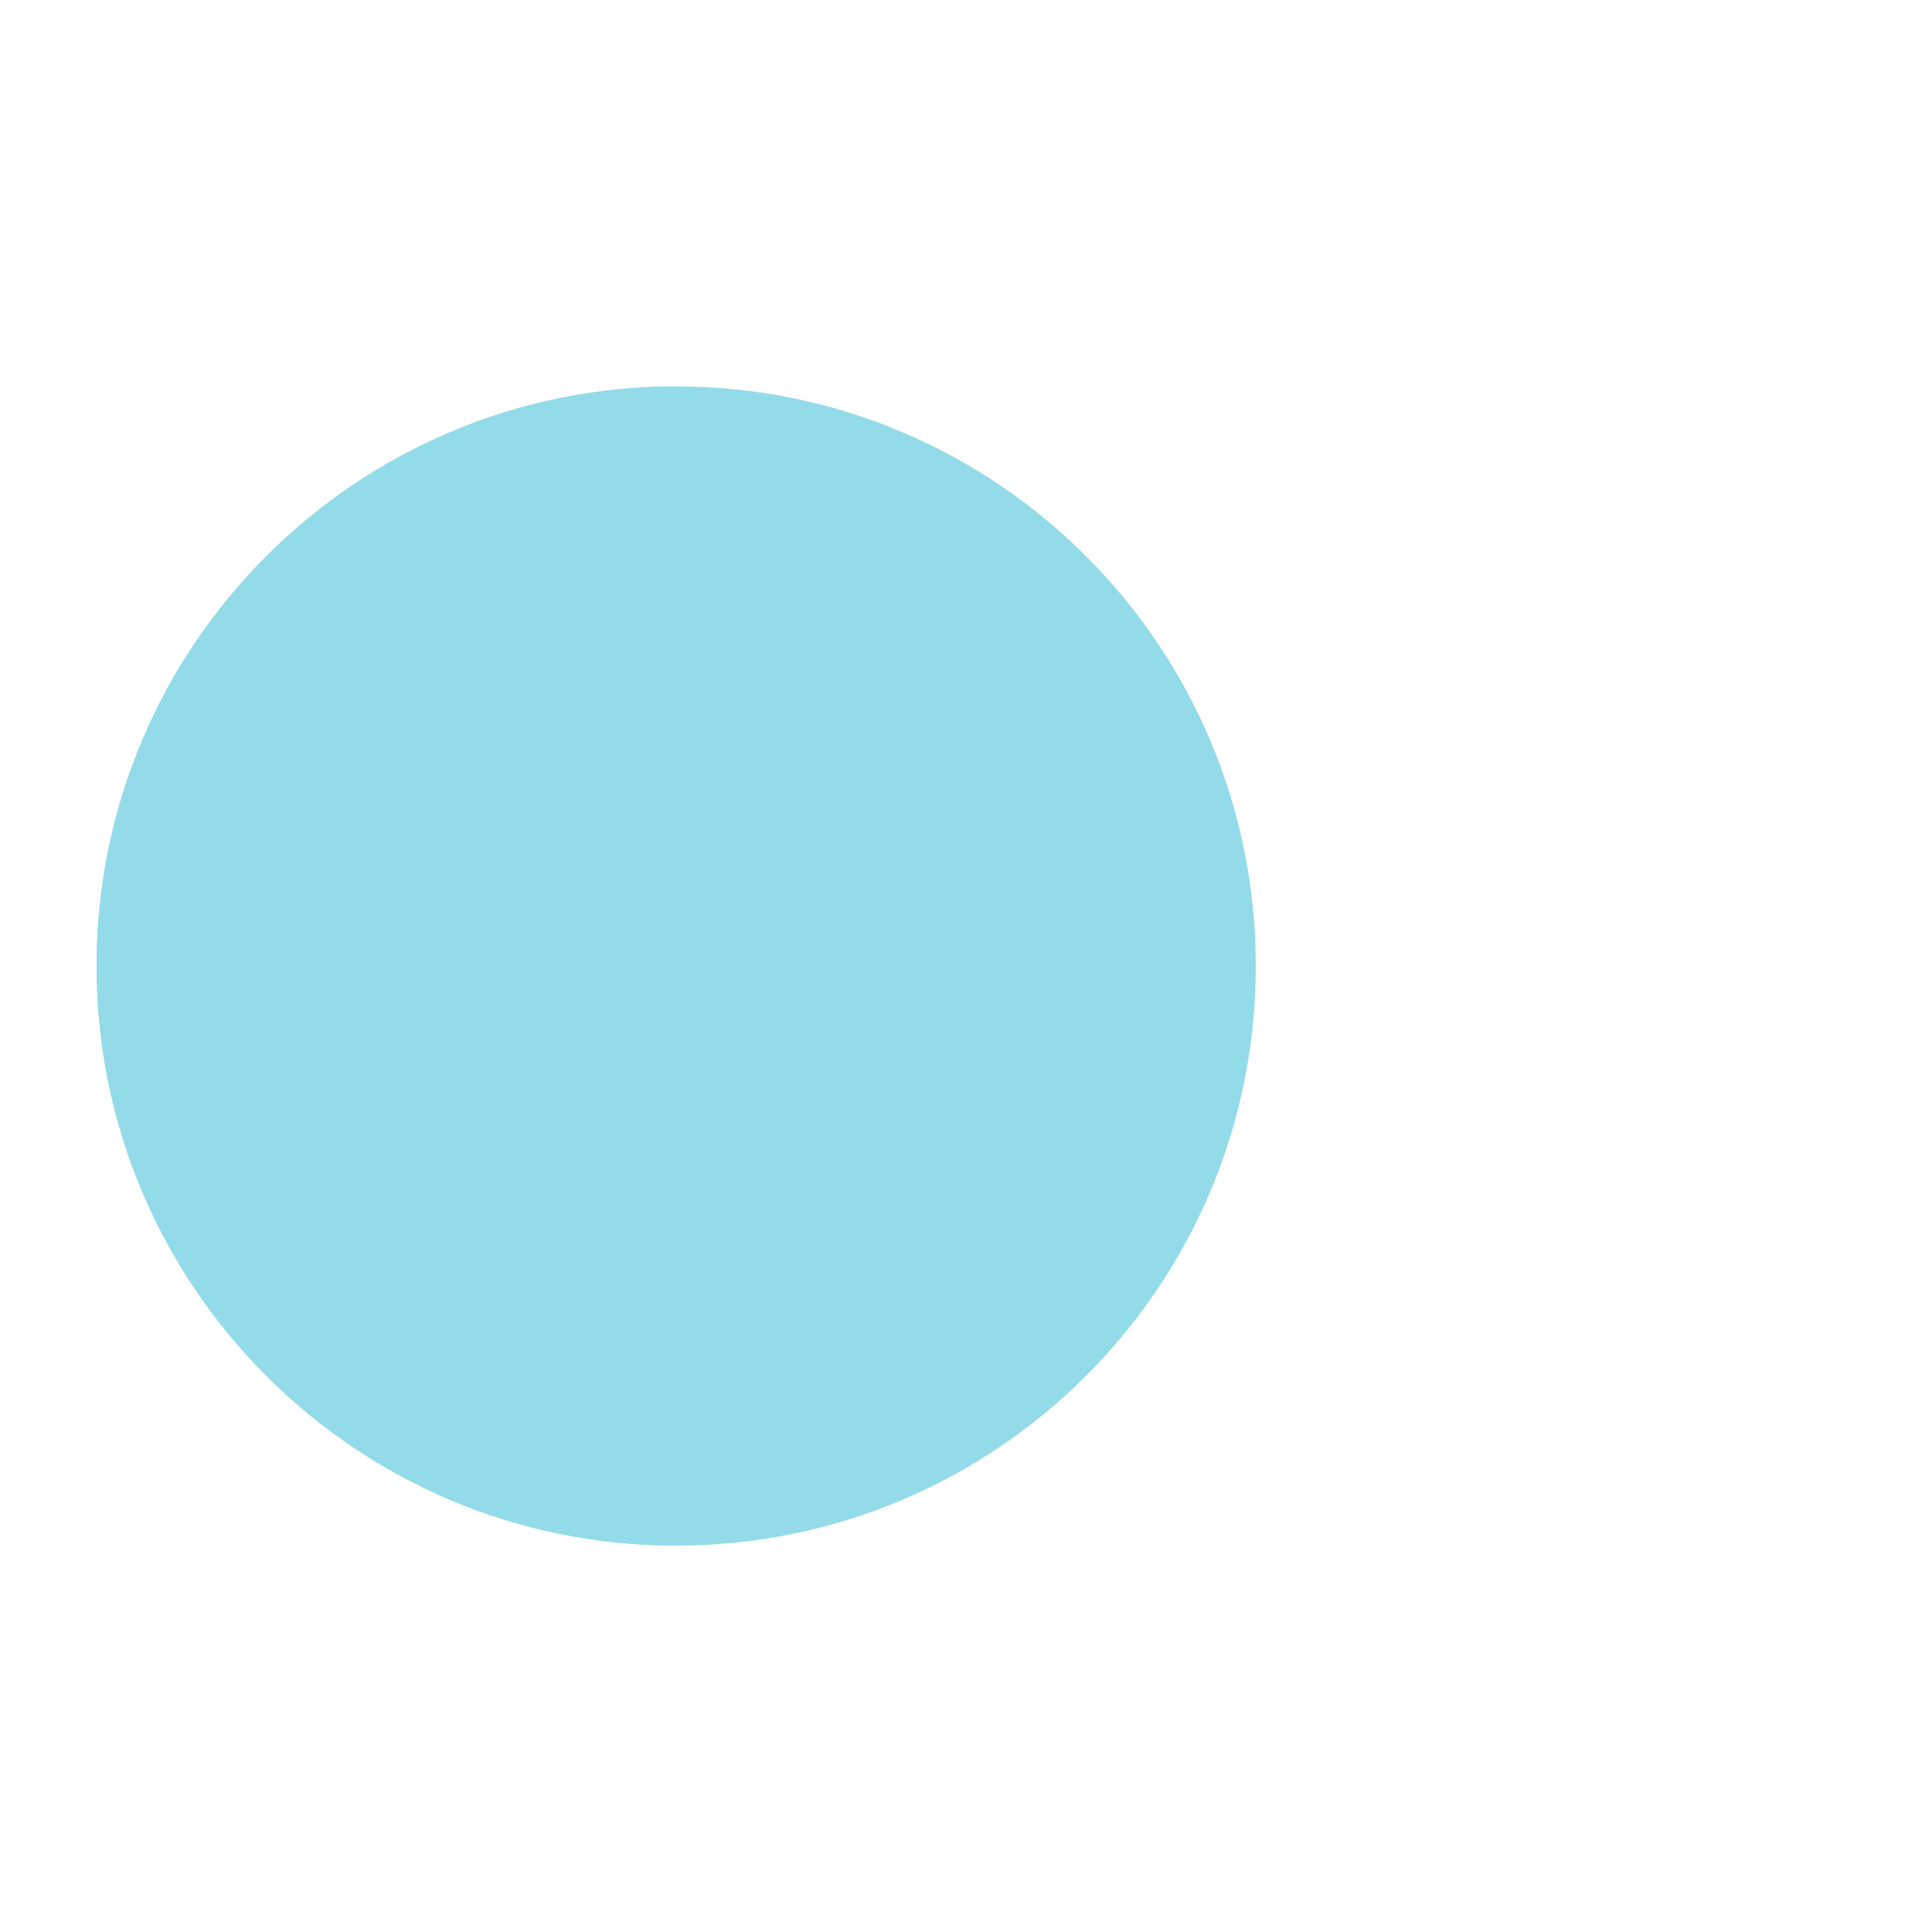
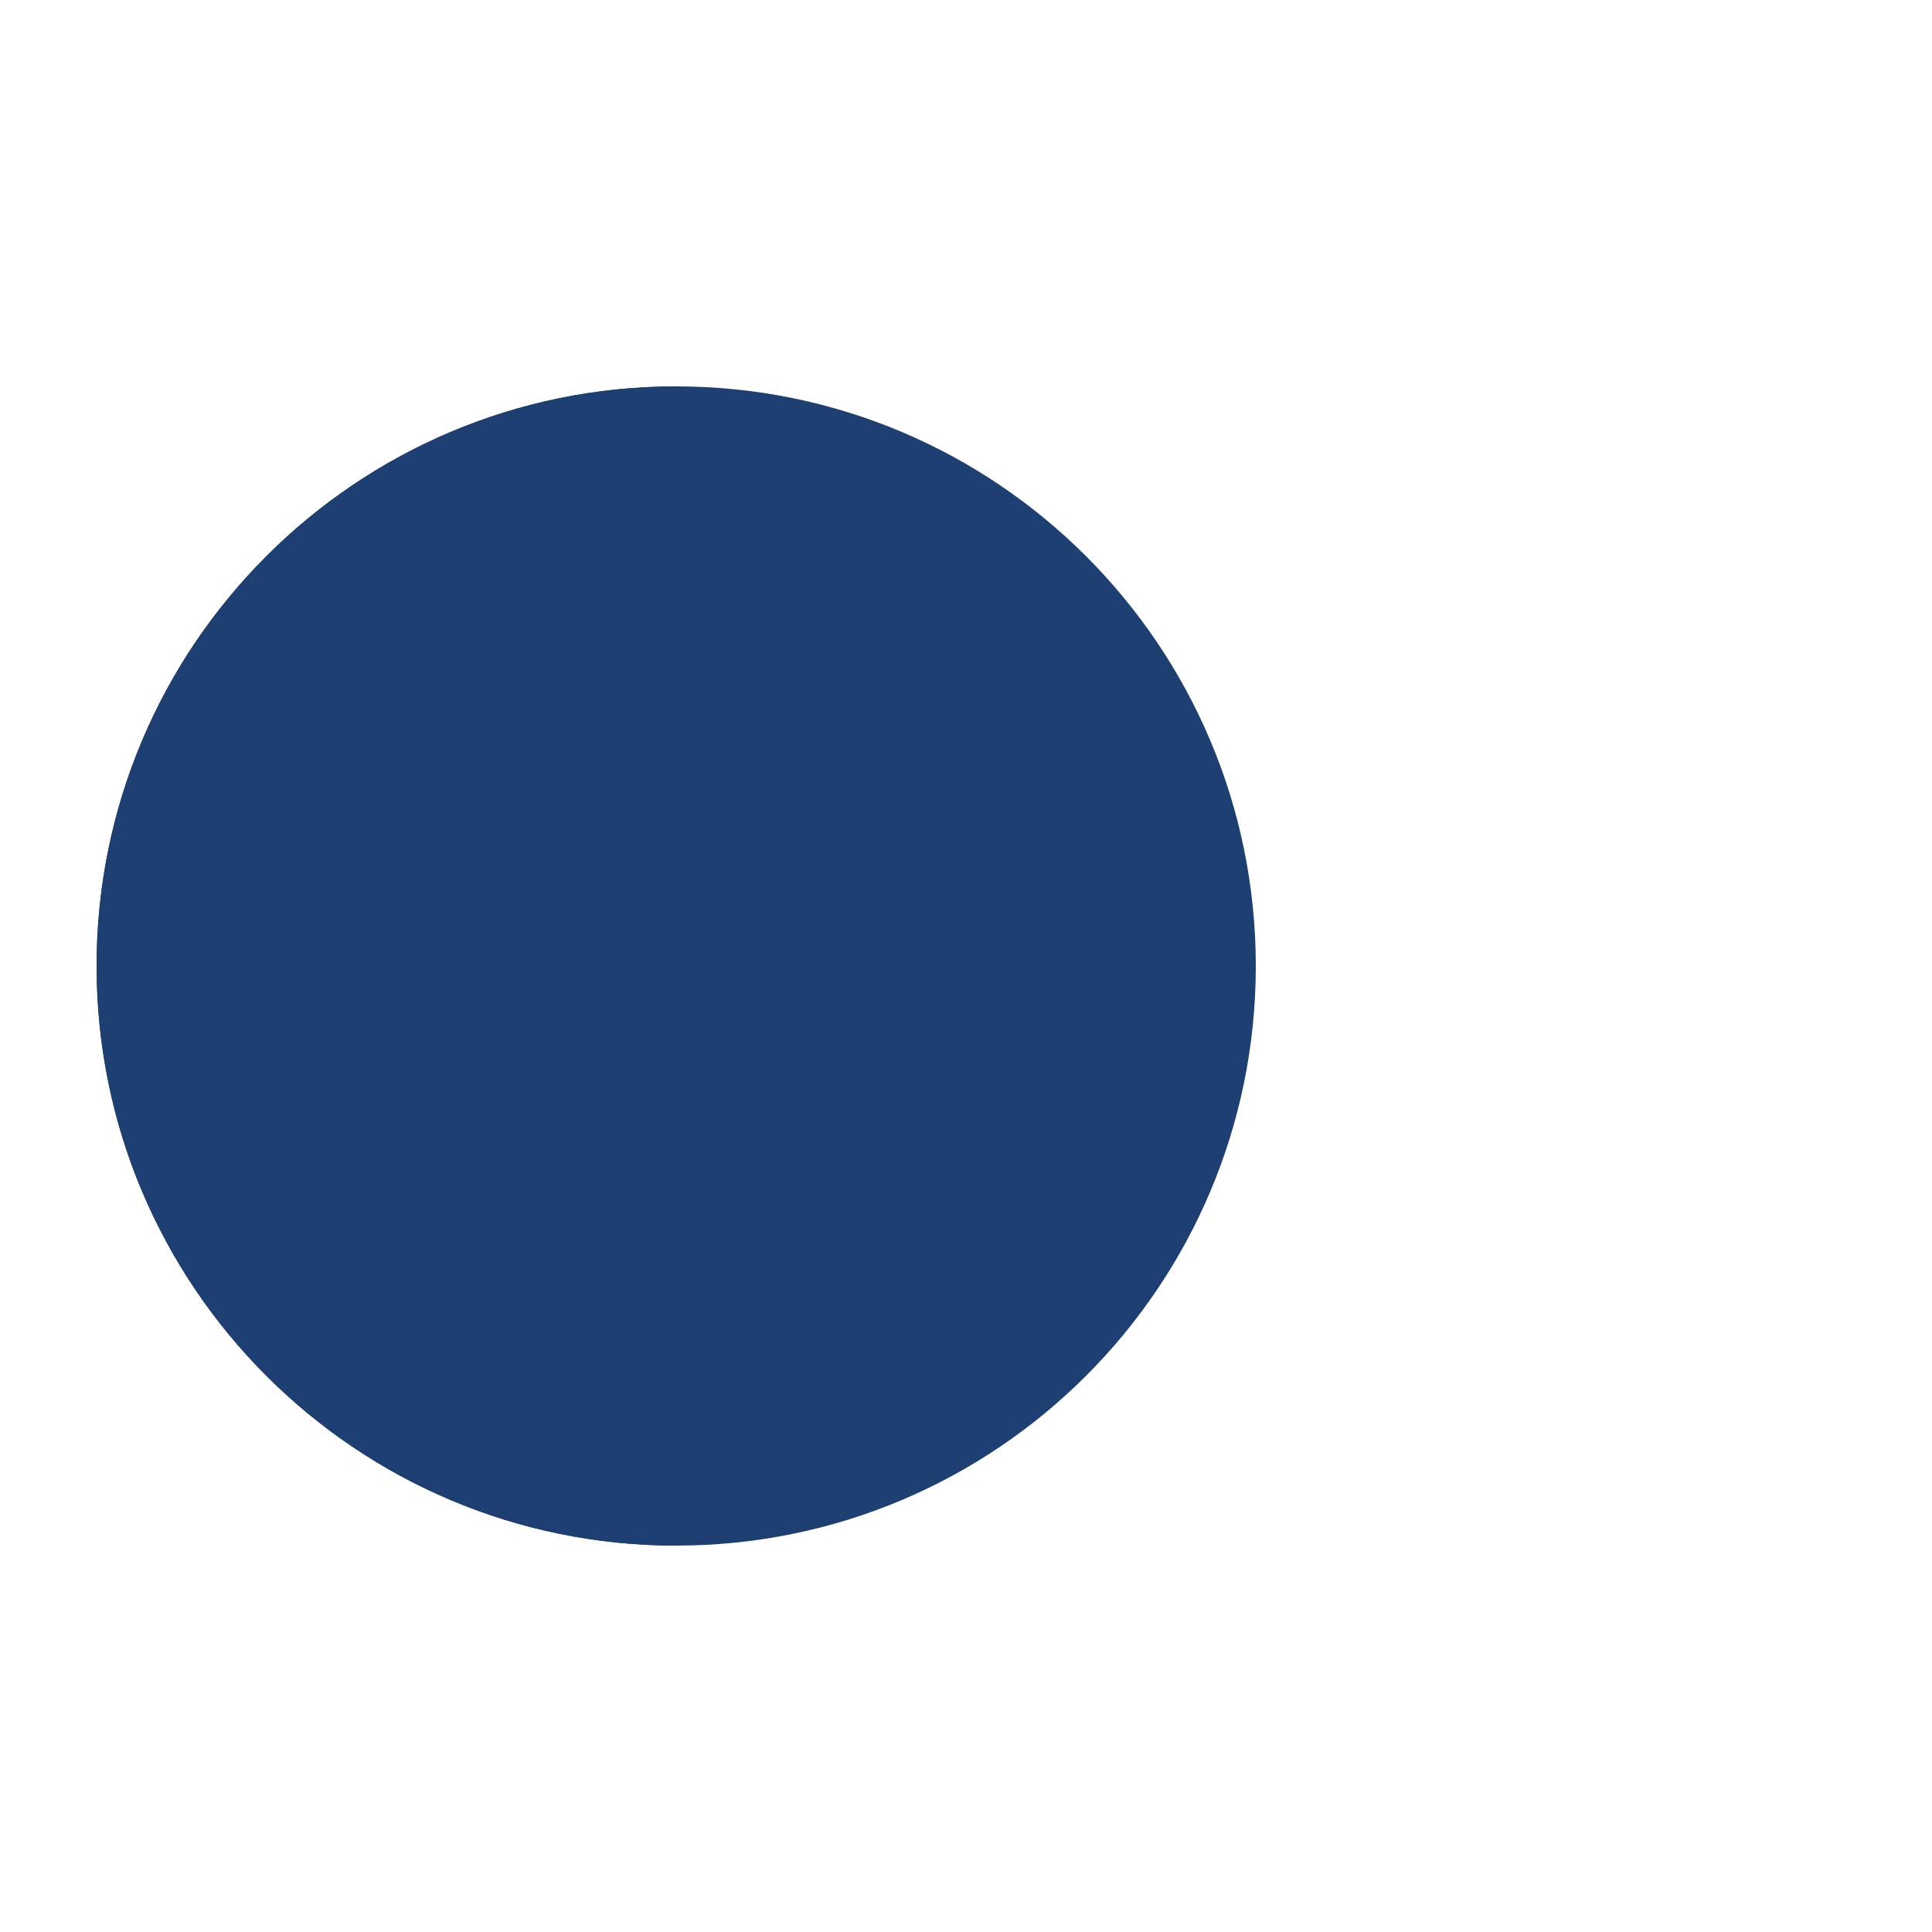
- <svg xmlns="http://www.w3.org/2000/svg" style="margin: auto; background: rgb(241, 242, 243); display: block; shape-rendering: auto;" width="200px" height="200px" viewBox="0 0 100 100" preserveAspectRatio="xMidYMid">
+ <svg xmlns="http://www.w3.org/2000/svg" style="margin: auto; background: rgb(255, 255, 255); display: block; shape-rendering: auto;" width="200px" height="200px" viewBox="0 0 100 100" preserveAspectRatio="xMidYMid">
  <g>
-     <circle cx="60" cy="50" r="4" fill="#689cc5">
+     <circle cx="60" cy="50" r="4" fill="#5699d2">
      <animate attributeName="cx" repeatCount="indefinite" dur="1s" values="95;35" keyTimes="0;1" begin="-0.67s" />
      <animate attributeName="fill-opacity" repeatCount="indefinite" dur="1s" values="0;1;1" keyTimes="0;0.2;1" begin="-0.67s" />
    </circle>
-     <circle cx="60" cy="50" r="4" fill="#689cc5">
+     <circle cx="60" cy="50" r="4" fill="#5699d2">
      <animate attributeName="cx" repeatCount="indefinite" dur="1s" values="95;35" keyTimes="0;1" begin="-0.33s" />
      <animate attributeName="fill-opacity" repeatCount="indefinite" dur="1s" values="0;1;1" keyTimes="0;0.2;1" begin="-0.33s" />
    </circle>
-     <circle cx="60" cy="50" r="4" fill="#689cc5">
+     <circle cx="60" cy="50" r="4" fill="#5699d2">
      <animate attributeName="cx" repeatCount="indefinite" dur="1s" values="95;35" keyTimes="0;1" begin="0s" />
      <animate attributeName="fill-opacity" repeatCount="indefinite" dur="1s" values="0;1;1" keyTimes="0;0.2;1" begin="0s" />
    </circle>
  </g>
  <g transform="translate(-15 0)">
-     <path d="M50 50L20 50A30 30 0 0 0 80 50Z" fill="#93dbe9" transform="rotate(90 50 50)" />
-     <path d="M50 50L20 50A30 30 0 0 0 80 50Z" fill="#93dbe9">
+     <path d="M50 50L20 50A30 30 0 0 0 80 50Z" fill="#1d3f72" transform="rotate(90 50 50)" />
+     <path d="M50 50L20 50A30 30 0 0 0 80 50Z" fill="#1d3f72">
      <animateTransform attributeName="transform" type="rotate" repeatCount="indefinite" dur="1s" values="0 50 50;45 50 50;0 50 50" keyTimes="0;0.5;1" />
    </path>
-     <path d="M50 50L20 50A30 30 0 0 1 80 50Z" fill="#93dbe9">
+     <path d="M50 50L20 50A30 30 0 0 1 80 50Z" fill="#1d3f72">
      <animateTransform attributeName="transform" type="rotate" repeatCount="indefinite" dur="1s" values="0 50 50;-45 50 50;0 50 50" keyTimes="0;0.5;1" />
    </path>
  </g>
</svg>
